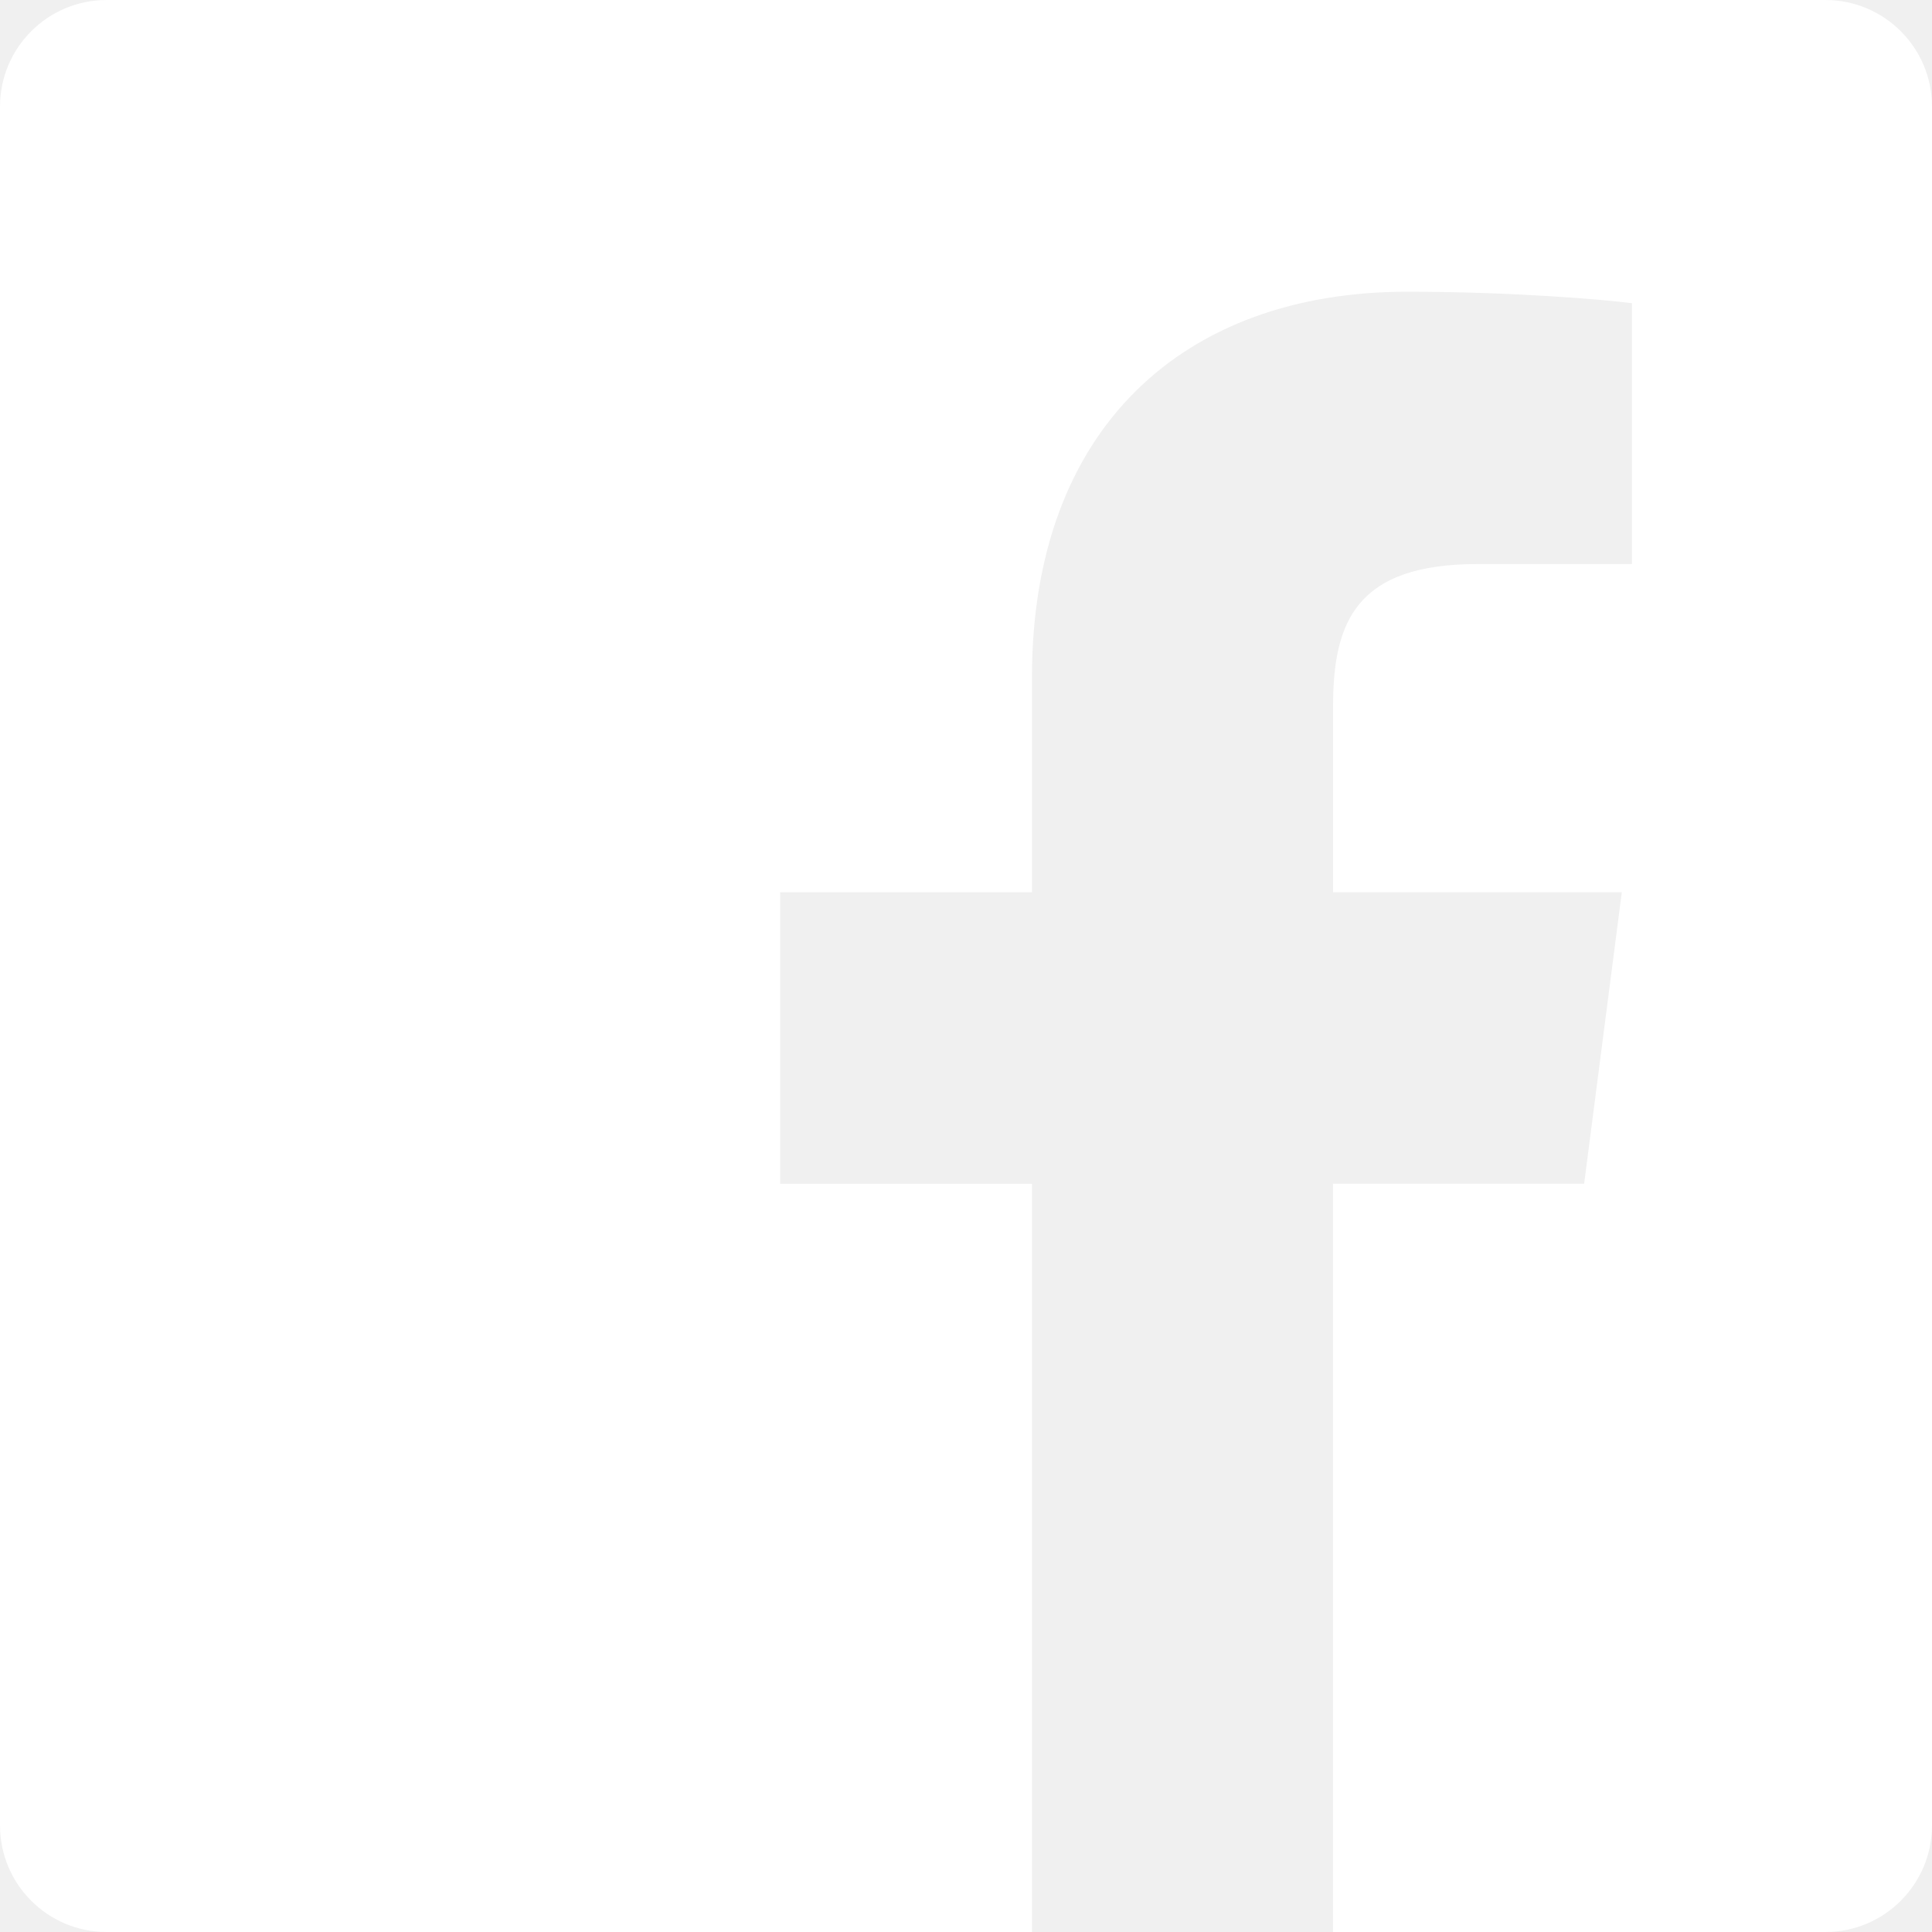
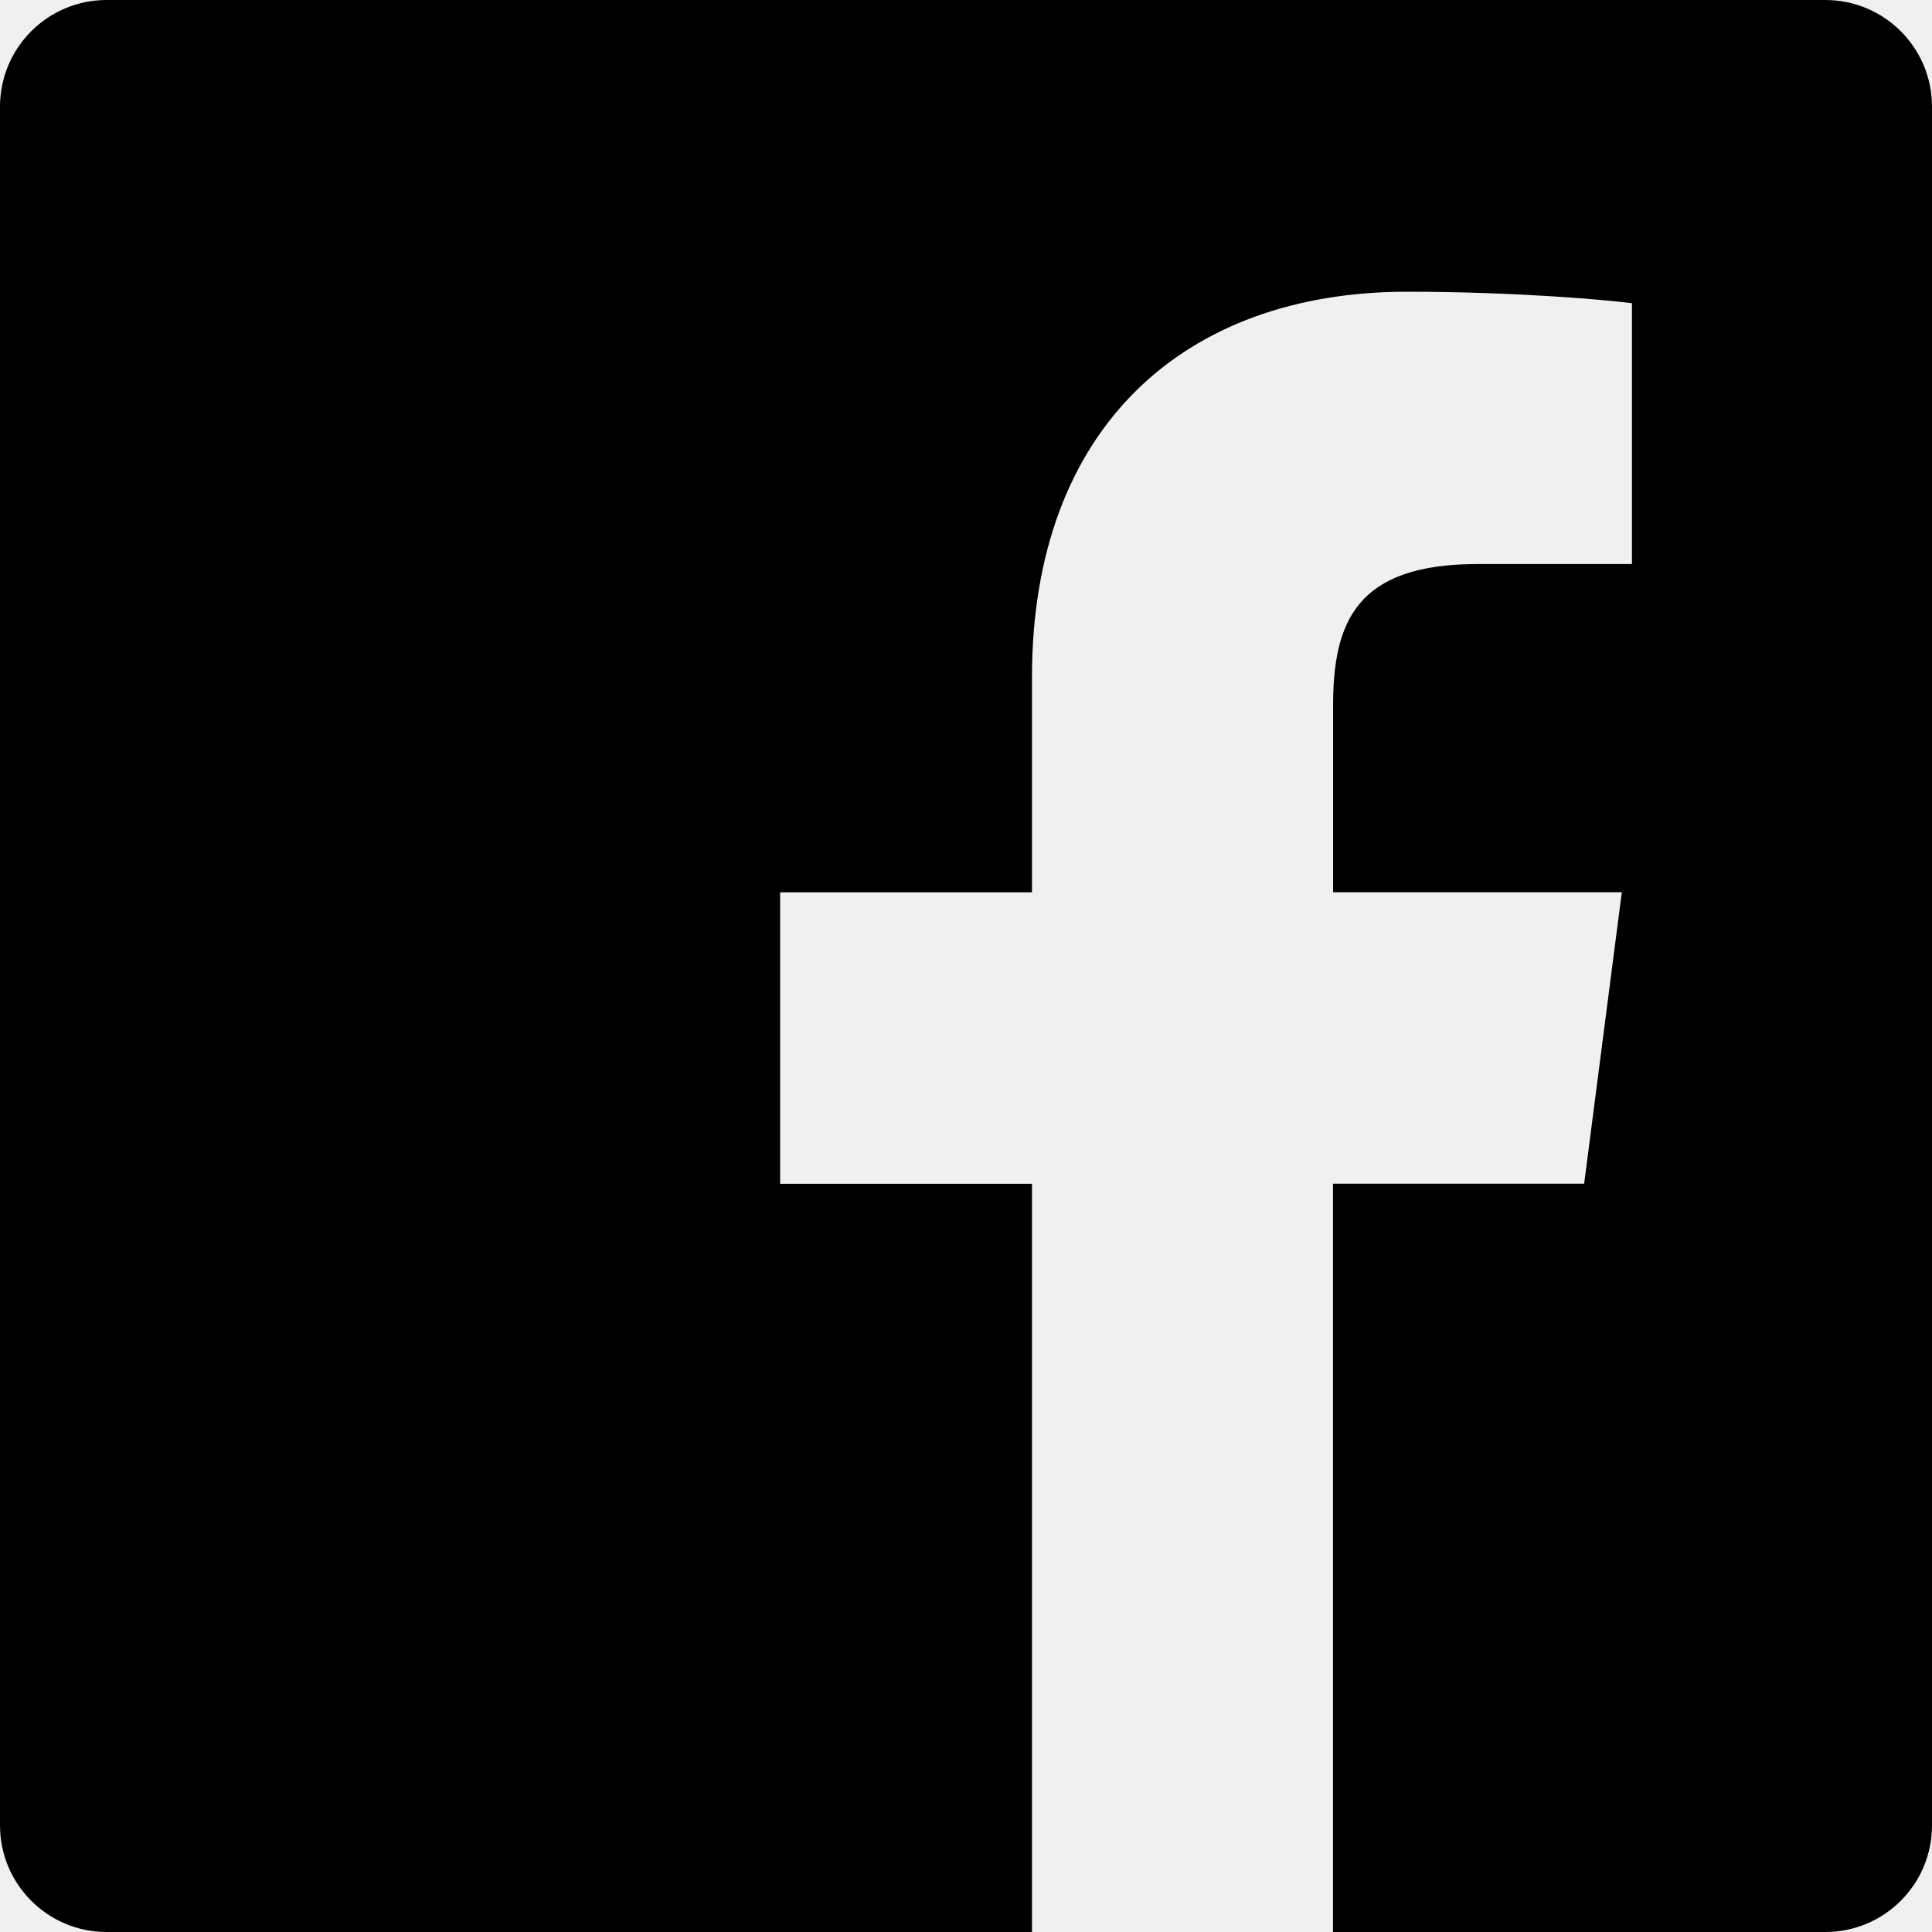
<svg xmlns="http://www.w3.org/2000/svg" xmlns:xlink="http://www.w3.org/1999/xlink" width="20" height="20">
  <defs>
    <path id="a" d="M0 0h20v20H0z" />
  </defs>
  <g fill="none" fill-rule="evenodd">
    <mask id="b" fill="#fff">
      <use xlink:href="#a" />
    </mask>
-     <path d="M18.896 0H1.104C.494 0 0 .494 0 1.104v17.792C0 19.506.494 20 1.104 20h9.579v-7.745H8.076V9.237h2.607V7.01c0-2.584 1.577-3.99 3.882-3.99 1.104 0 2.052.082 2.329.119v2.7h-1.598c-1.254 0-1.496.595-1.496 1.47v1.927h2.989l-.39 3.018h-2.6V20h5.097c.61 0 1.104-.494 1.104-1.104V1.104C20 .494 19.506 0 18.896 0" fill="#fff" mask="url(#b)" />
+     <path d="M18.896 0H1.104C.494 0 0 .494 0 1.104v17.792C0 19.506.494 20 1.104 20h9.579v-7.745H8.076V9.237h2.607V7.01c0-2.584 1.577-3.99 3.882-3.99 1.104 0 2.052.082 2.329.119v2.7h-1.598c-1.254 0-1.496.595-1.496 1.47v1.927h2.989l-.39 3.018h-2.6V20h5.097c.61 0 1.104-.494 1.104-1.104V1.104C20 .494 19.506 0 18.896 0" fill="#000" mask="url(#b)" />
  </g>
</svg>
